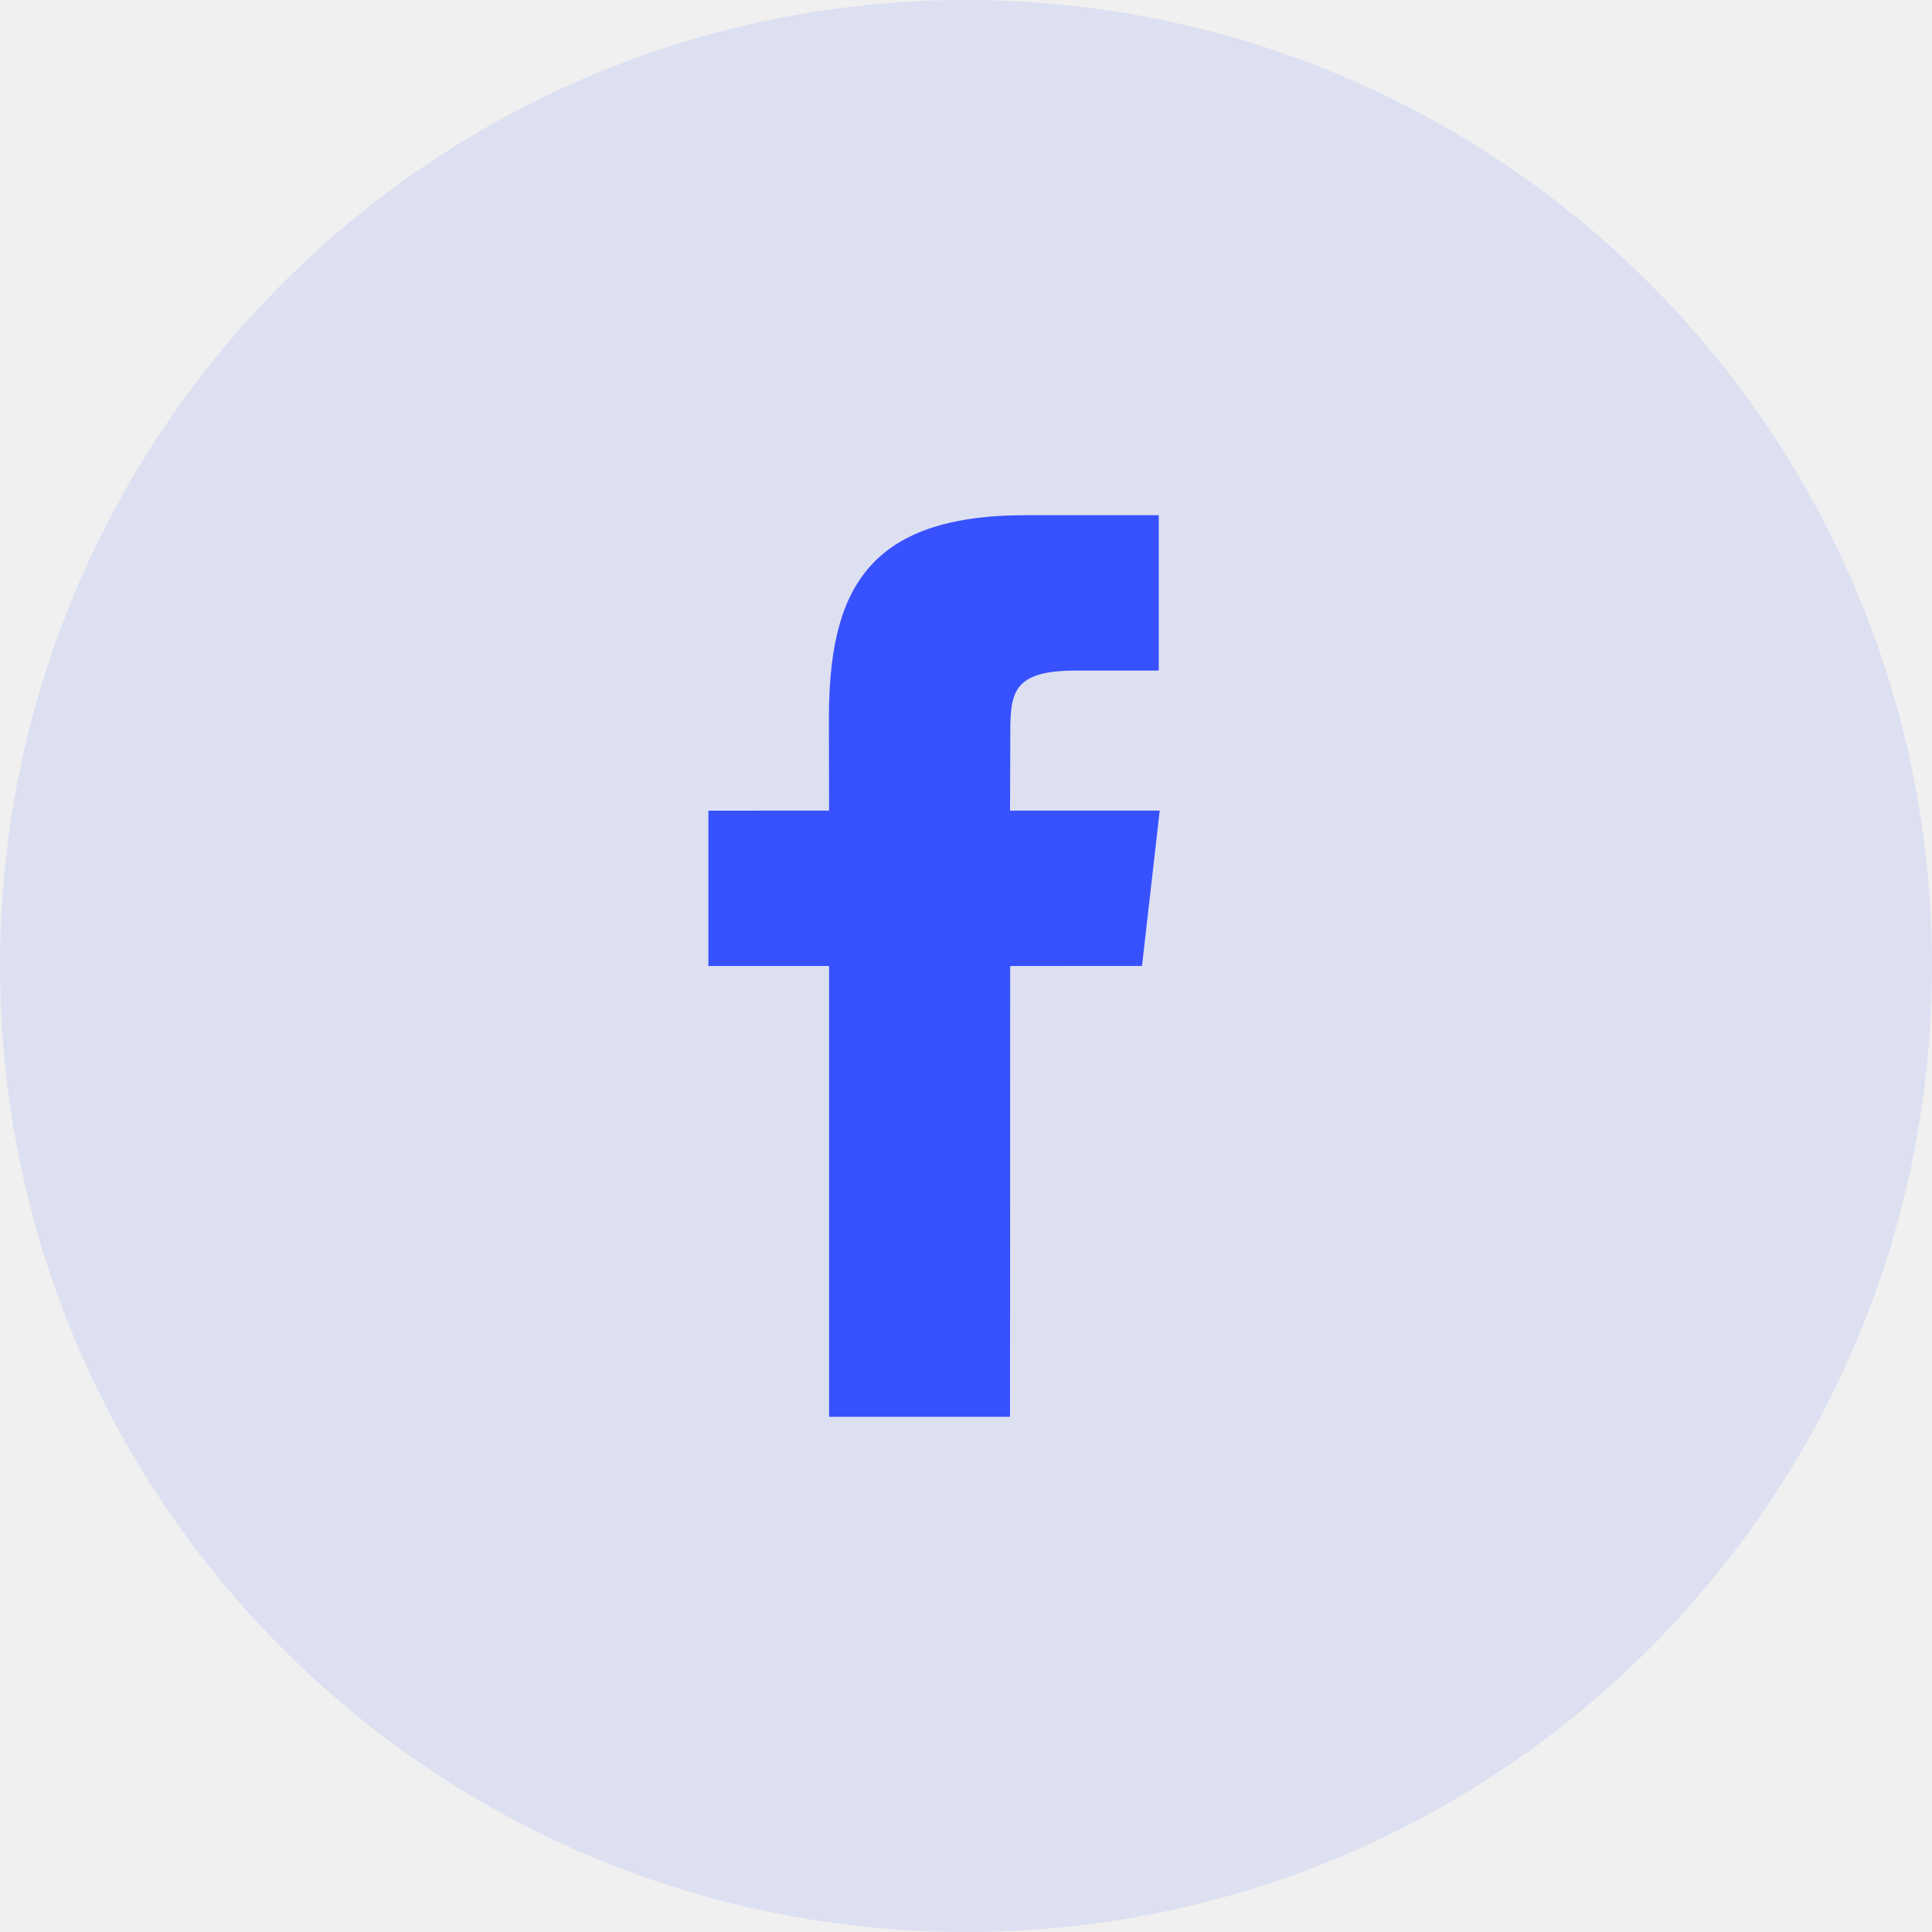
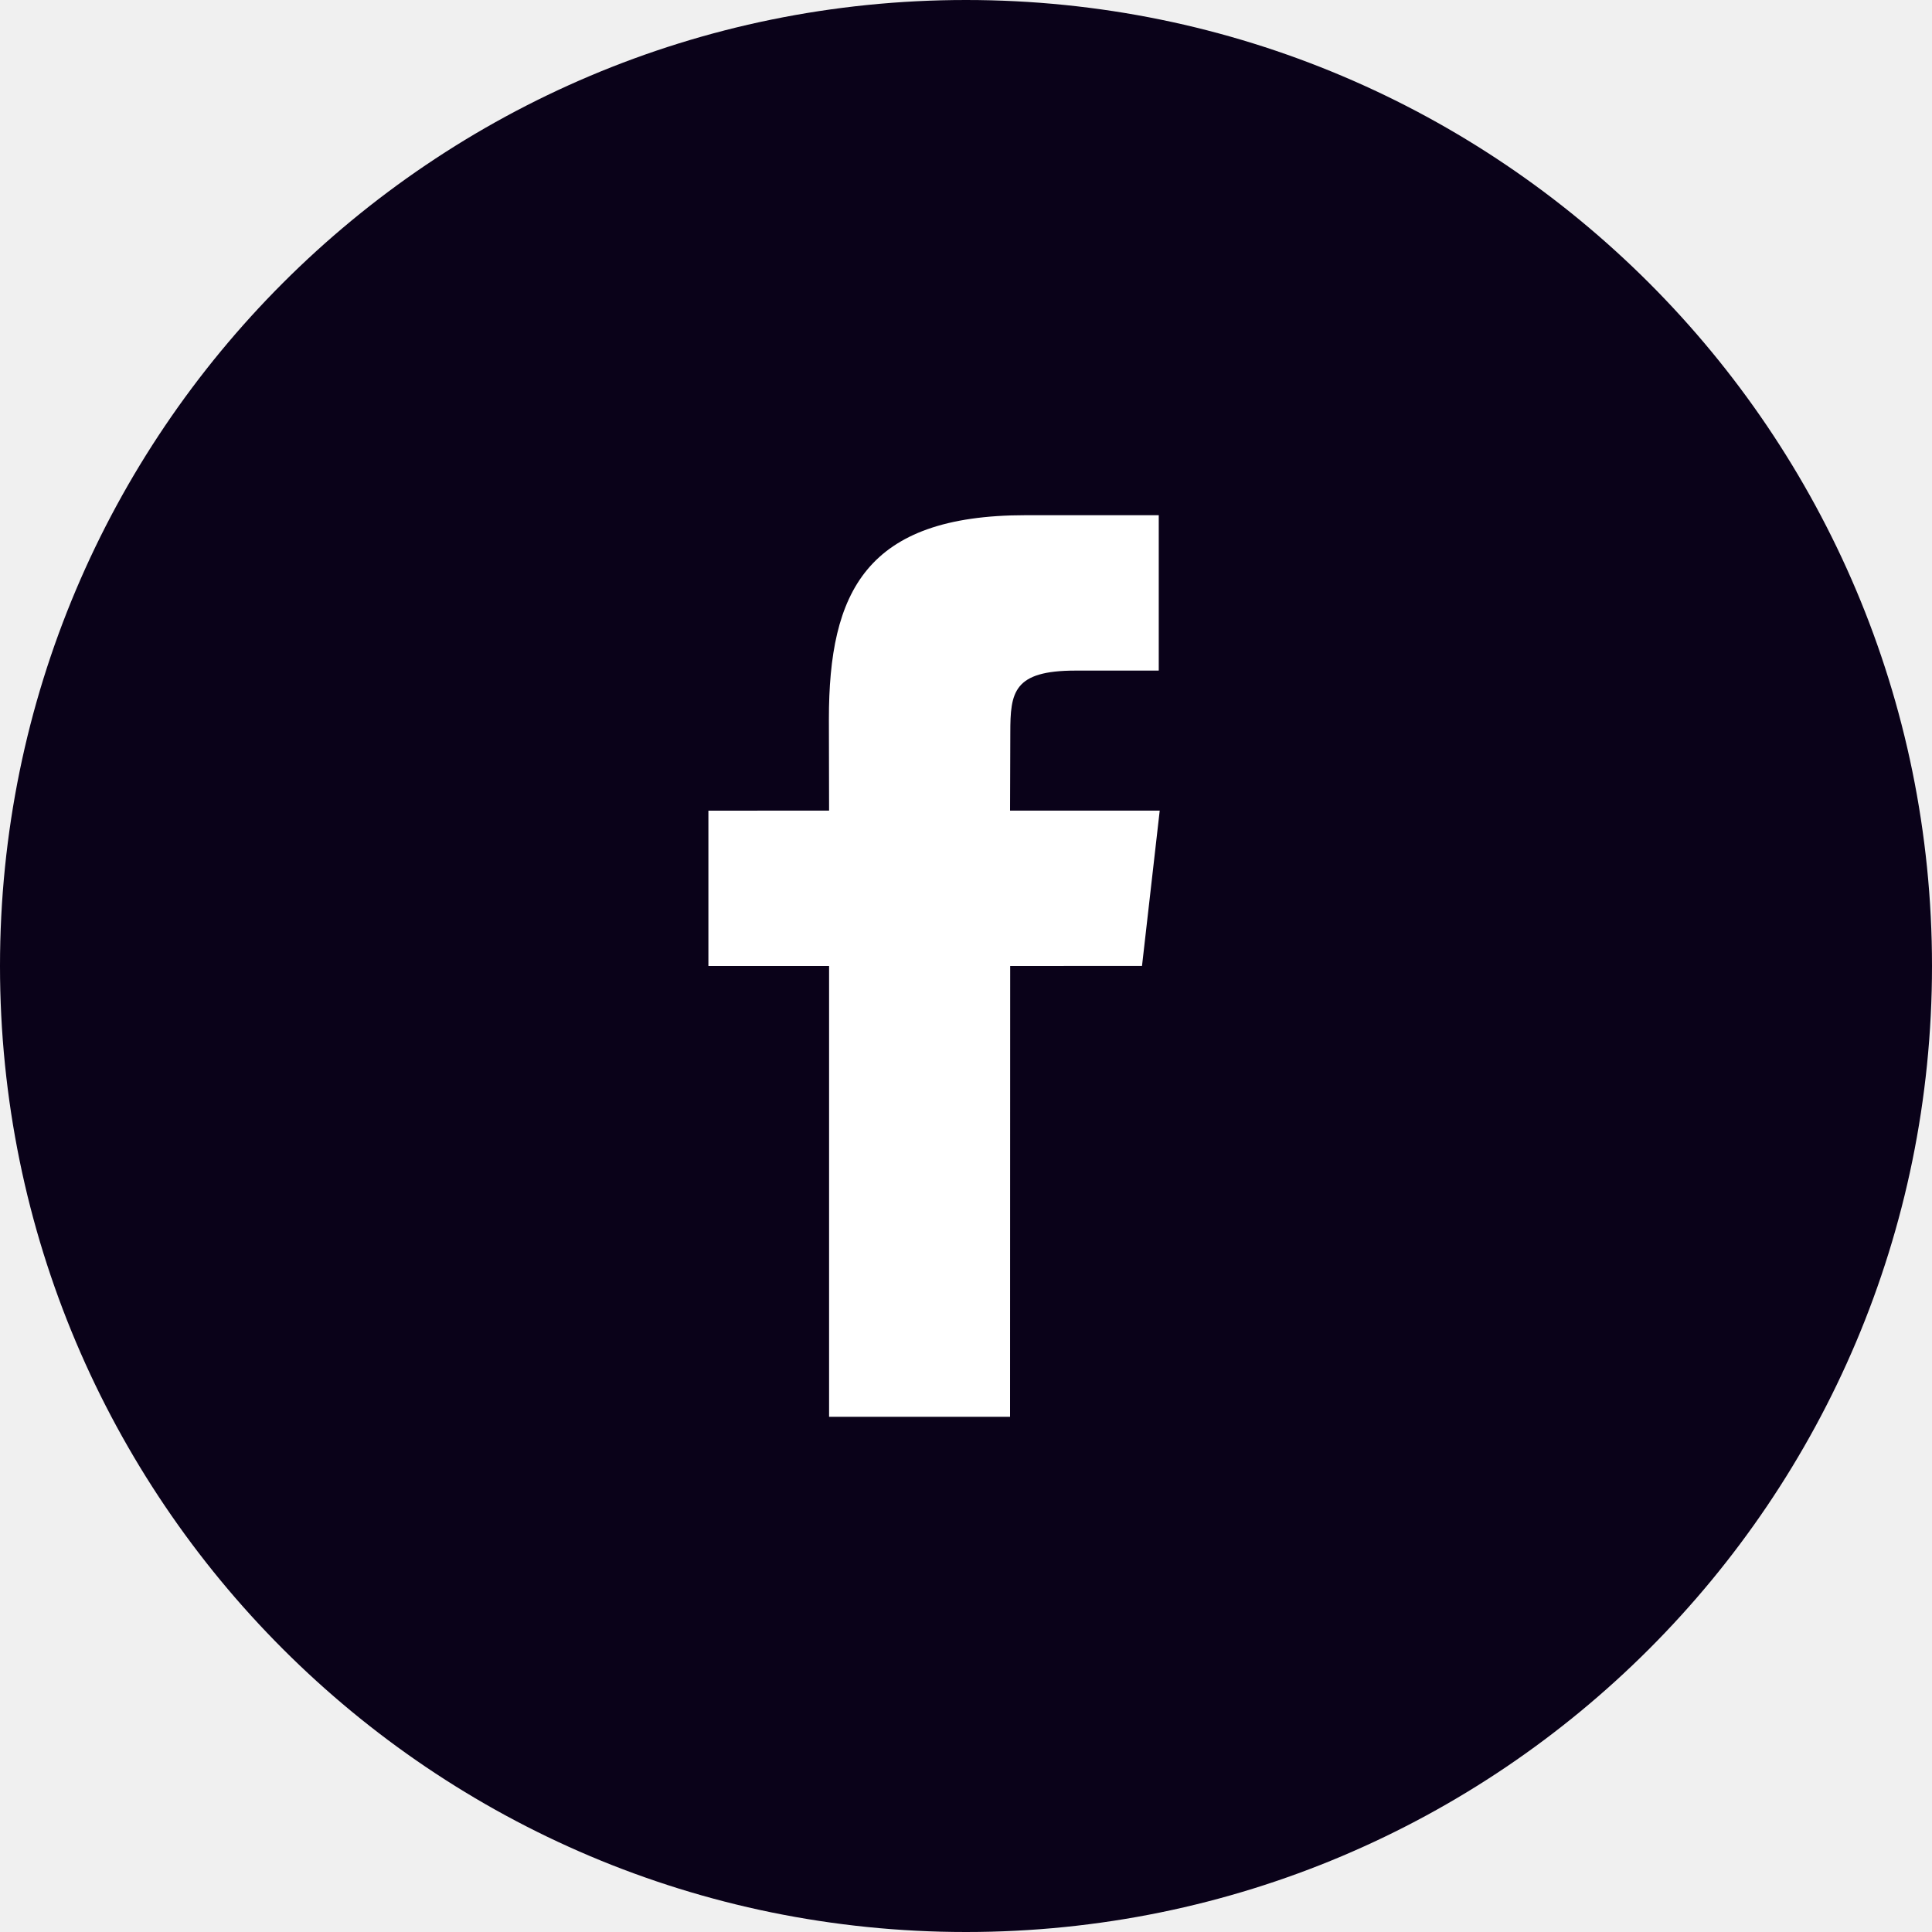
<svg xmlns="http://www.w3.org/2000/svg" width="30" height="30" viewBox="0 0 30 30" fill="none">
-   <circle opacity="0.1" cx="15" cy="15" r="15" fill="#3751FF" />
-   <path d="M15.684 22H12.874V15H11V12.588L12.874 12.587L12.871 11.166C12.871 9.197 13.443 8 15.926 8H17.993V10.413H16.701C15.734 10.413 15.688 10.75 15.688 11.379L15.684 12.587H18.008L17.733 14.999L15.686 15L15.684 22Z" fill="#3751FF" />
+   <circle cx="15" cy="15" r="15" fill="#0A0219" />
+   <path d="M15.684 22H12.874V15H11V12.588L12.874 12.587L12.871 11.166C12.871 9.197 13.443 8 15.926 8H17.993V10.413H16.701C15.734 10.413 15.688 10.75 15.688 11.379L15.684 12.587H18.008L17.733 14.999L15.686 15L15.684 22Z" fill="white" />
</svg>
